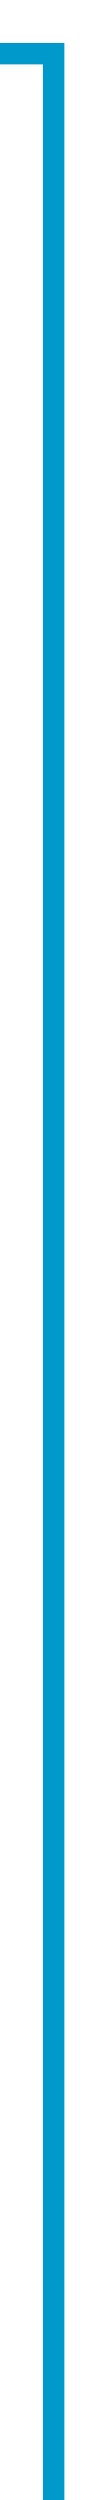
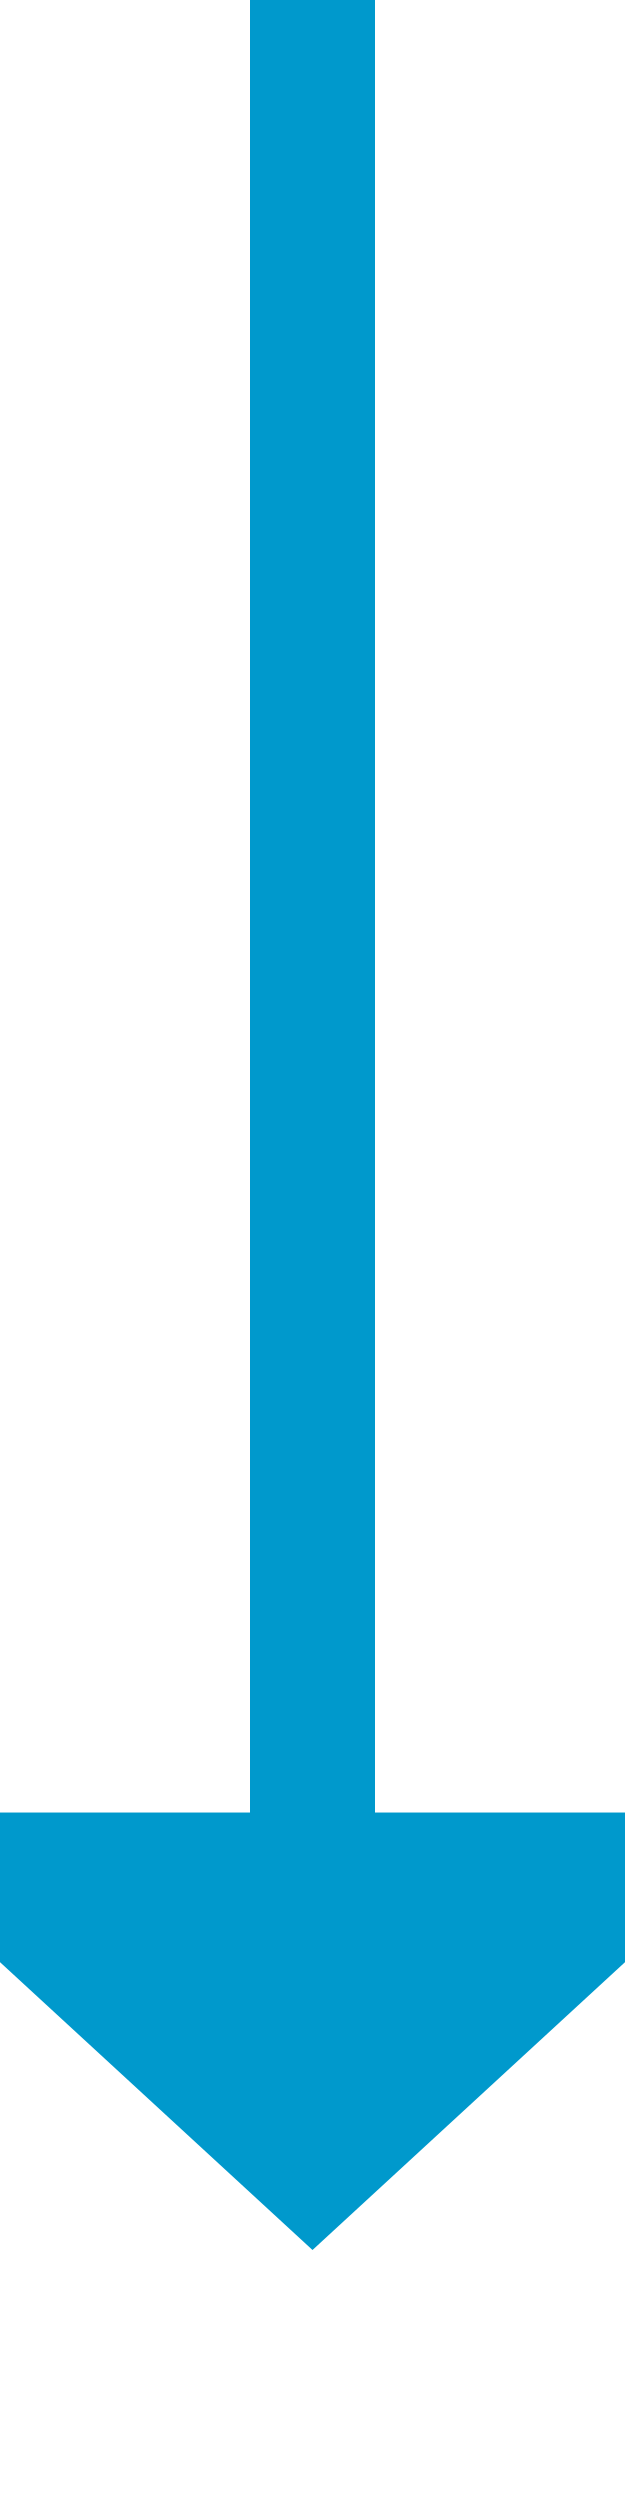
- <svg xmlns="http://www.w3.org/2000/svg" version="1.1" width="10px" height="233px" preserveAspectRatio="xMidYMin meet" viewBox="2310 189  8 233">
-   <path d="M 2314 423  L 2314 194  L 2210 194  " stroke-width="2" stroke="#0099cc" fill="none" />
-   <path d="M 2211 186.4  L 2204 194  L 2211 201.6  L 2211 186.4  Z " fill-rule="nonzero" fill="#0099cc" stroke="none" />
+ <svg xmlns="http://www.w3.org/2000/svg" version="1.1" width="10px" height="40px" preserveAspectRatio="xMidYMin meet" viewBox="2150 212  8 40">
+   <path d="M 2154 212  L 2154 242  " stroke-width="2" stroke="#0099cc" fill="none" />
+   <path d="M 2146.4 241  L 2154 248  L 2161.6 241  L 2146.4 241  Z " fill-rule="nonzero" fill="#0099cc" stroke="none" />
</svg>
